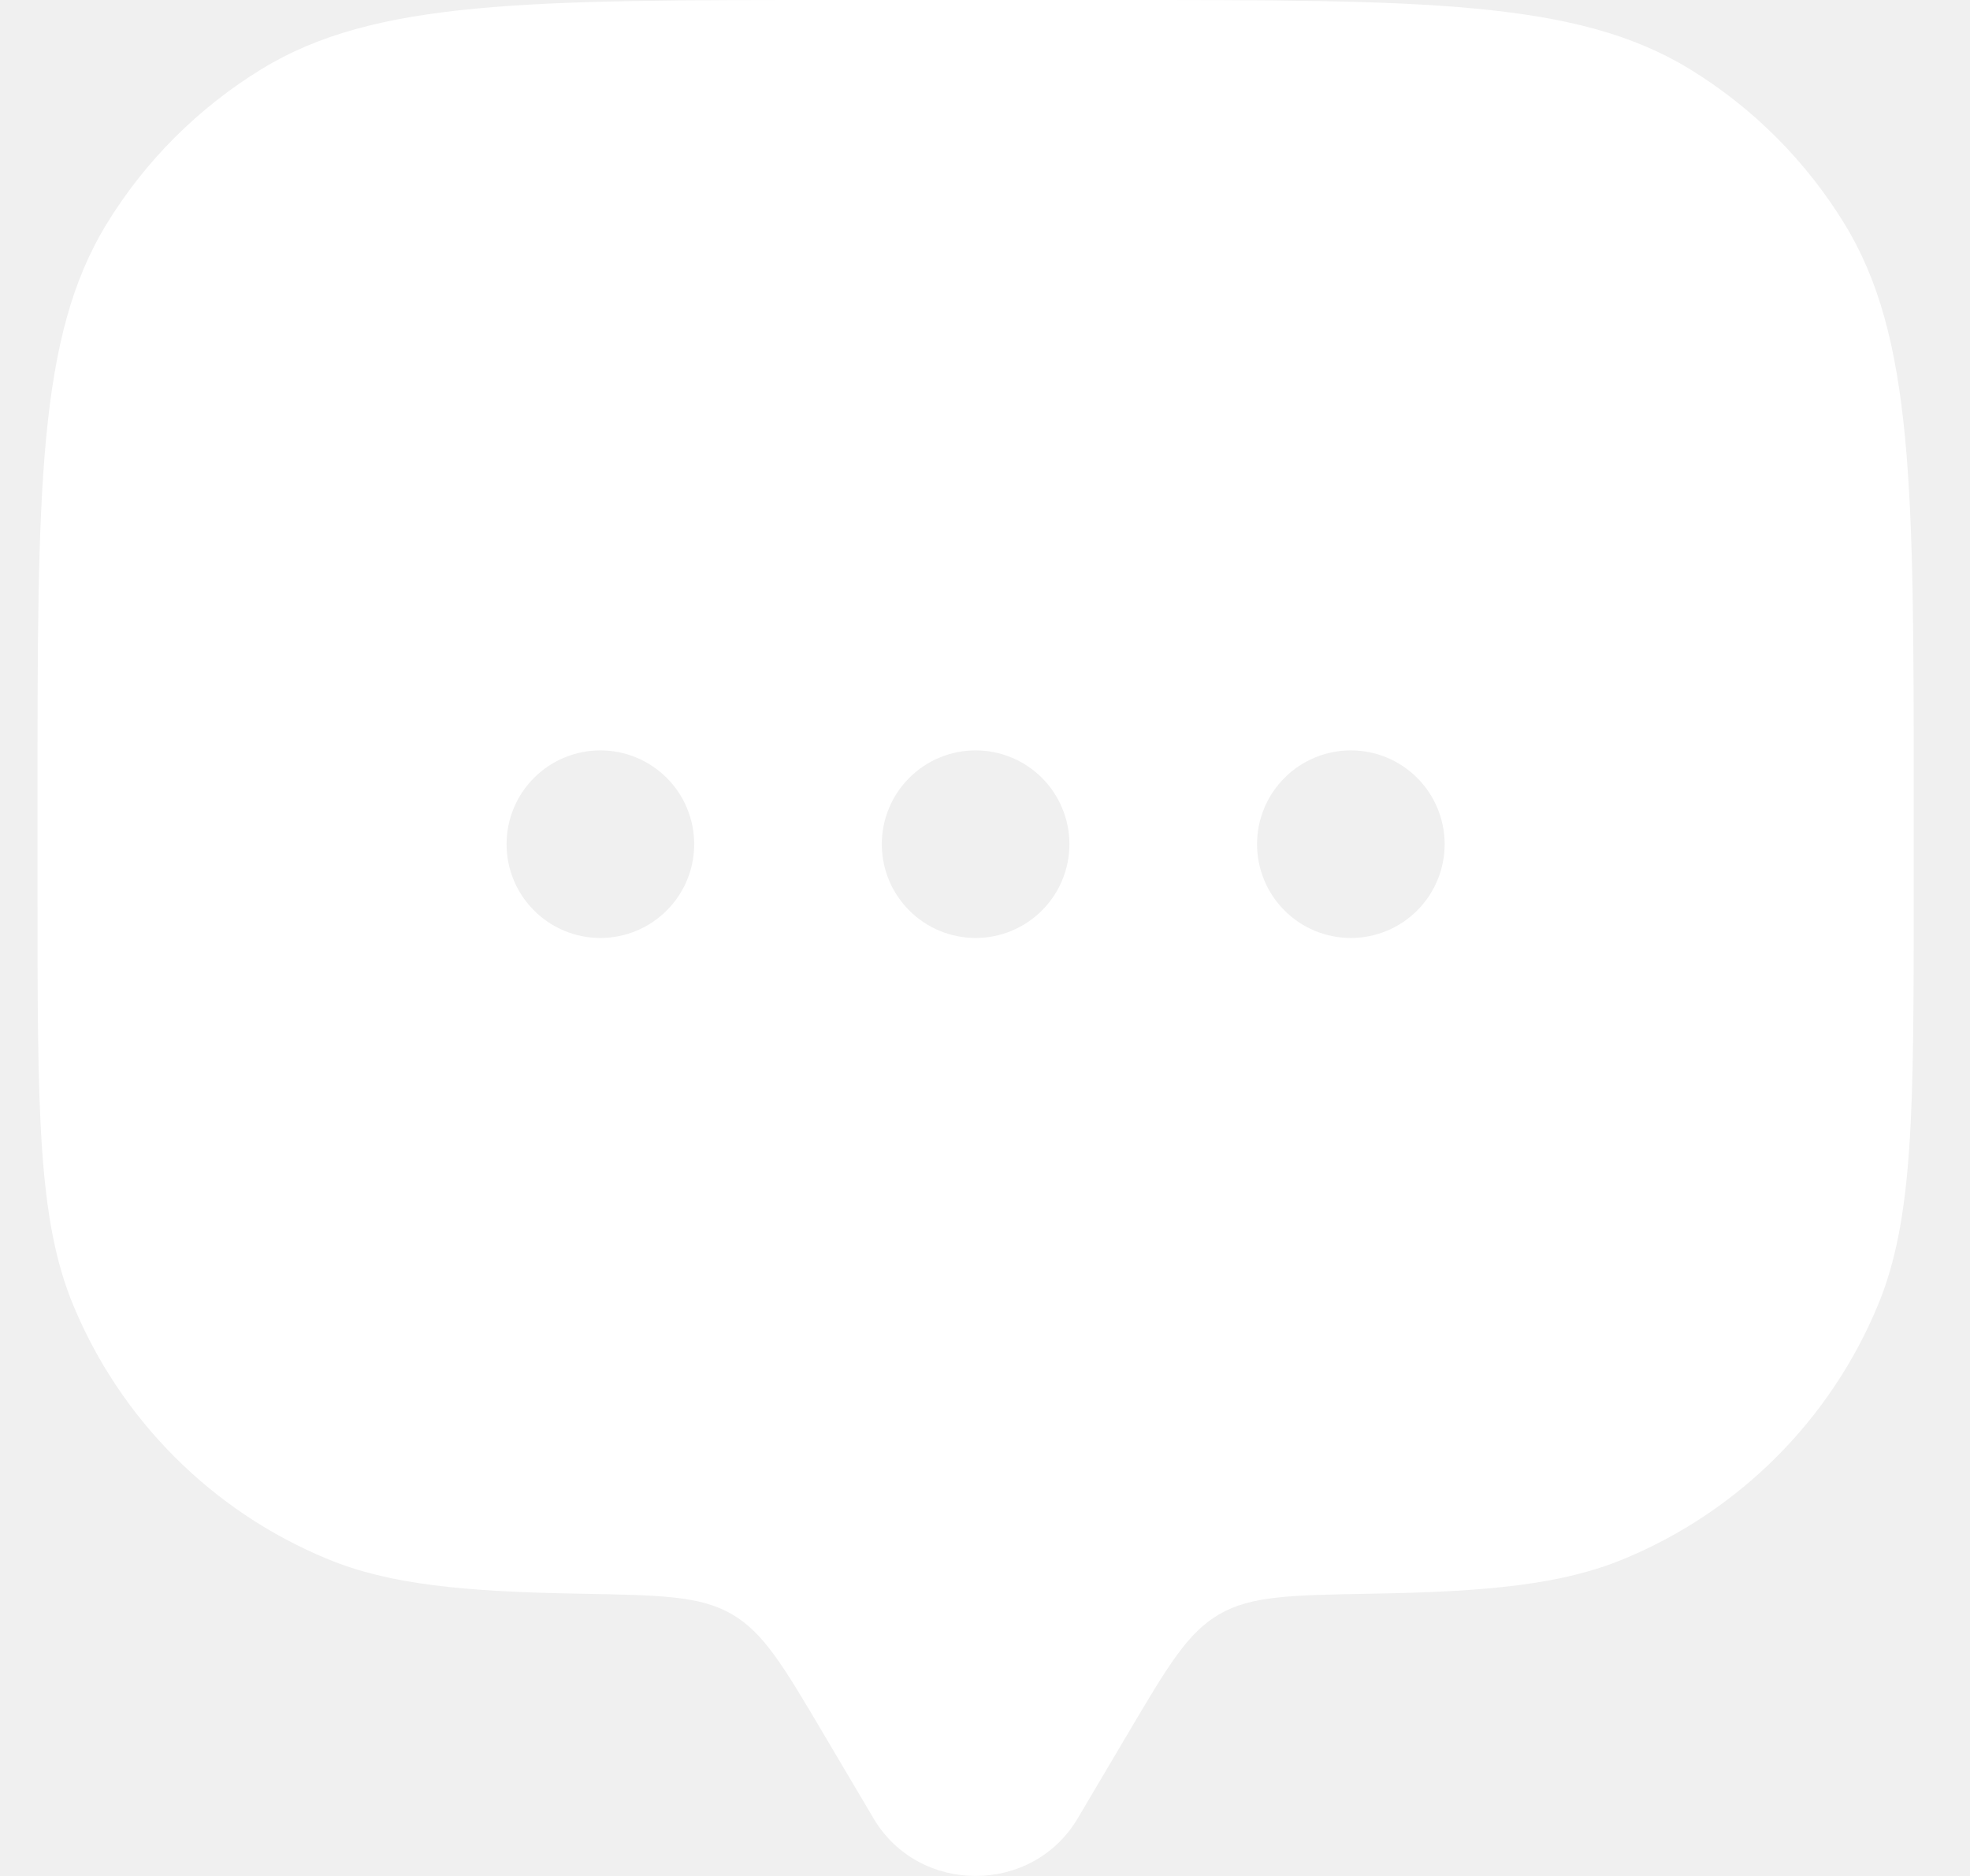
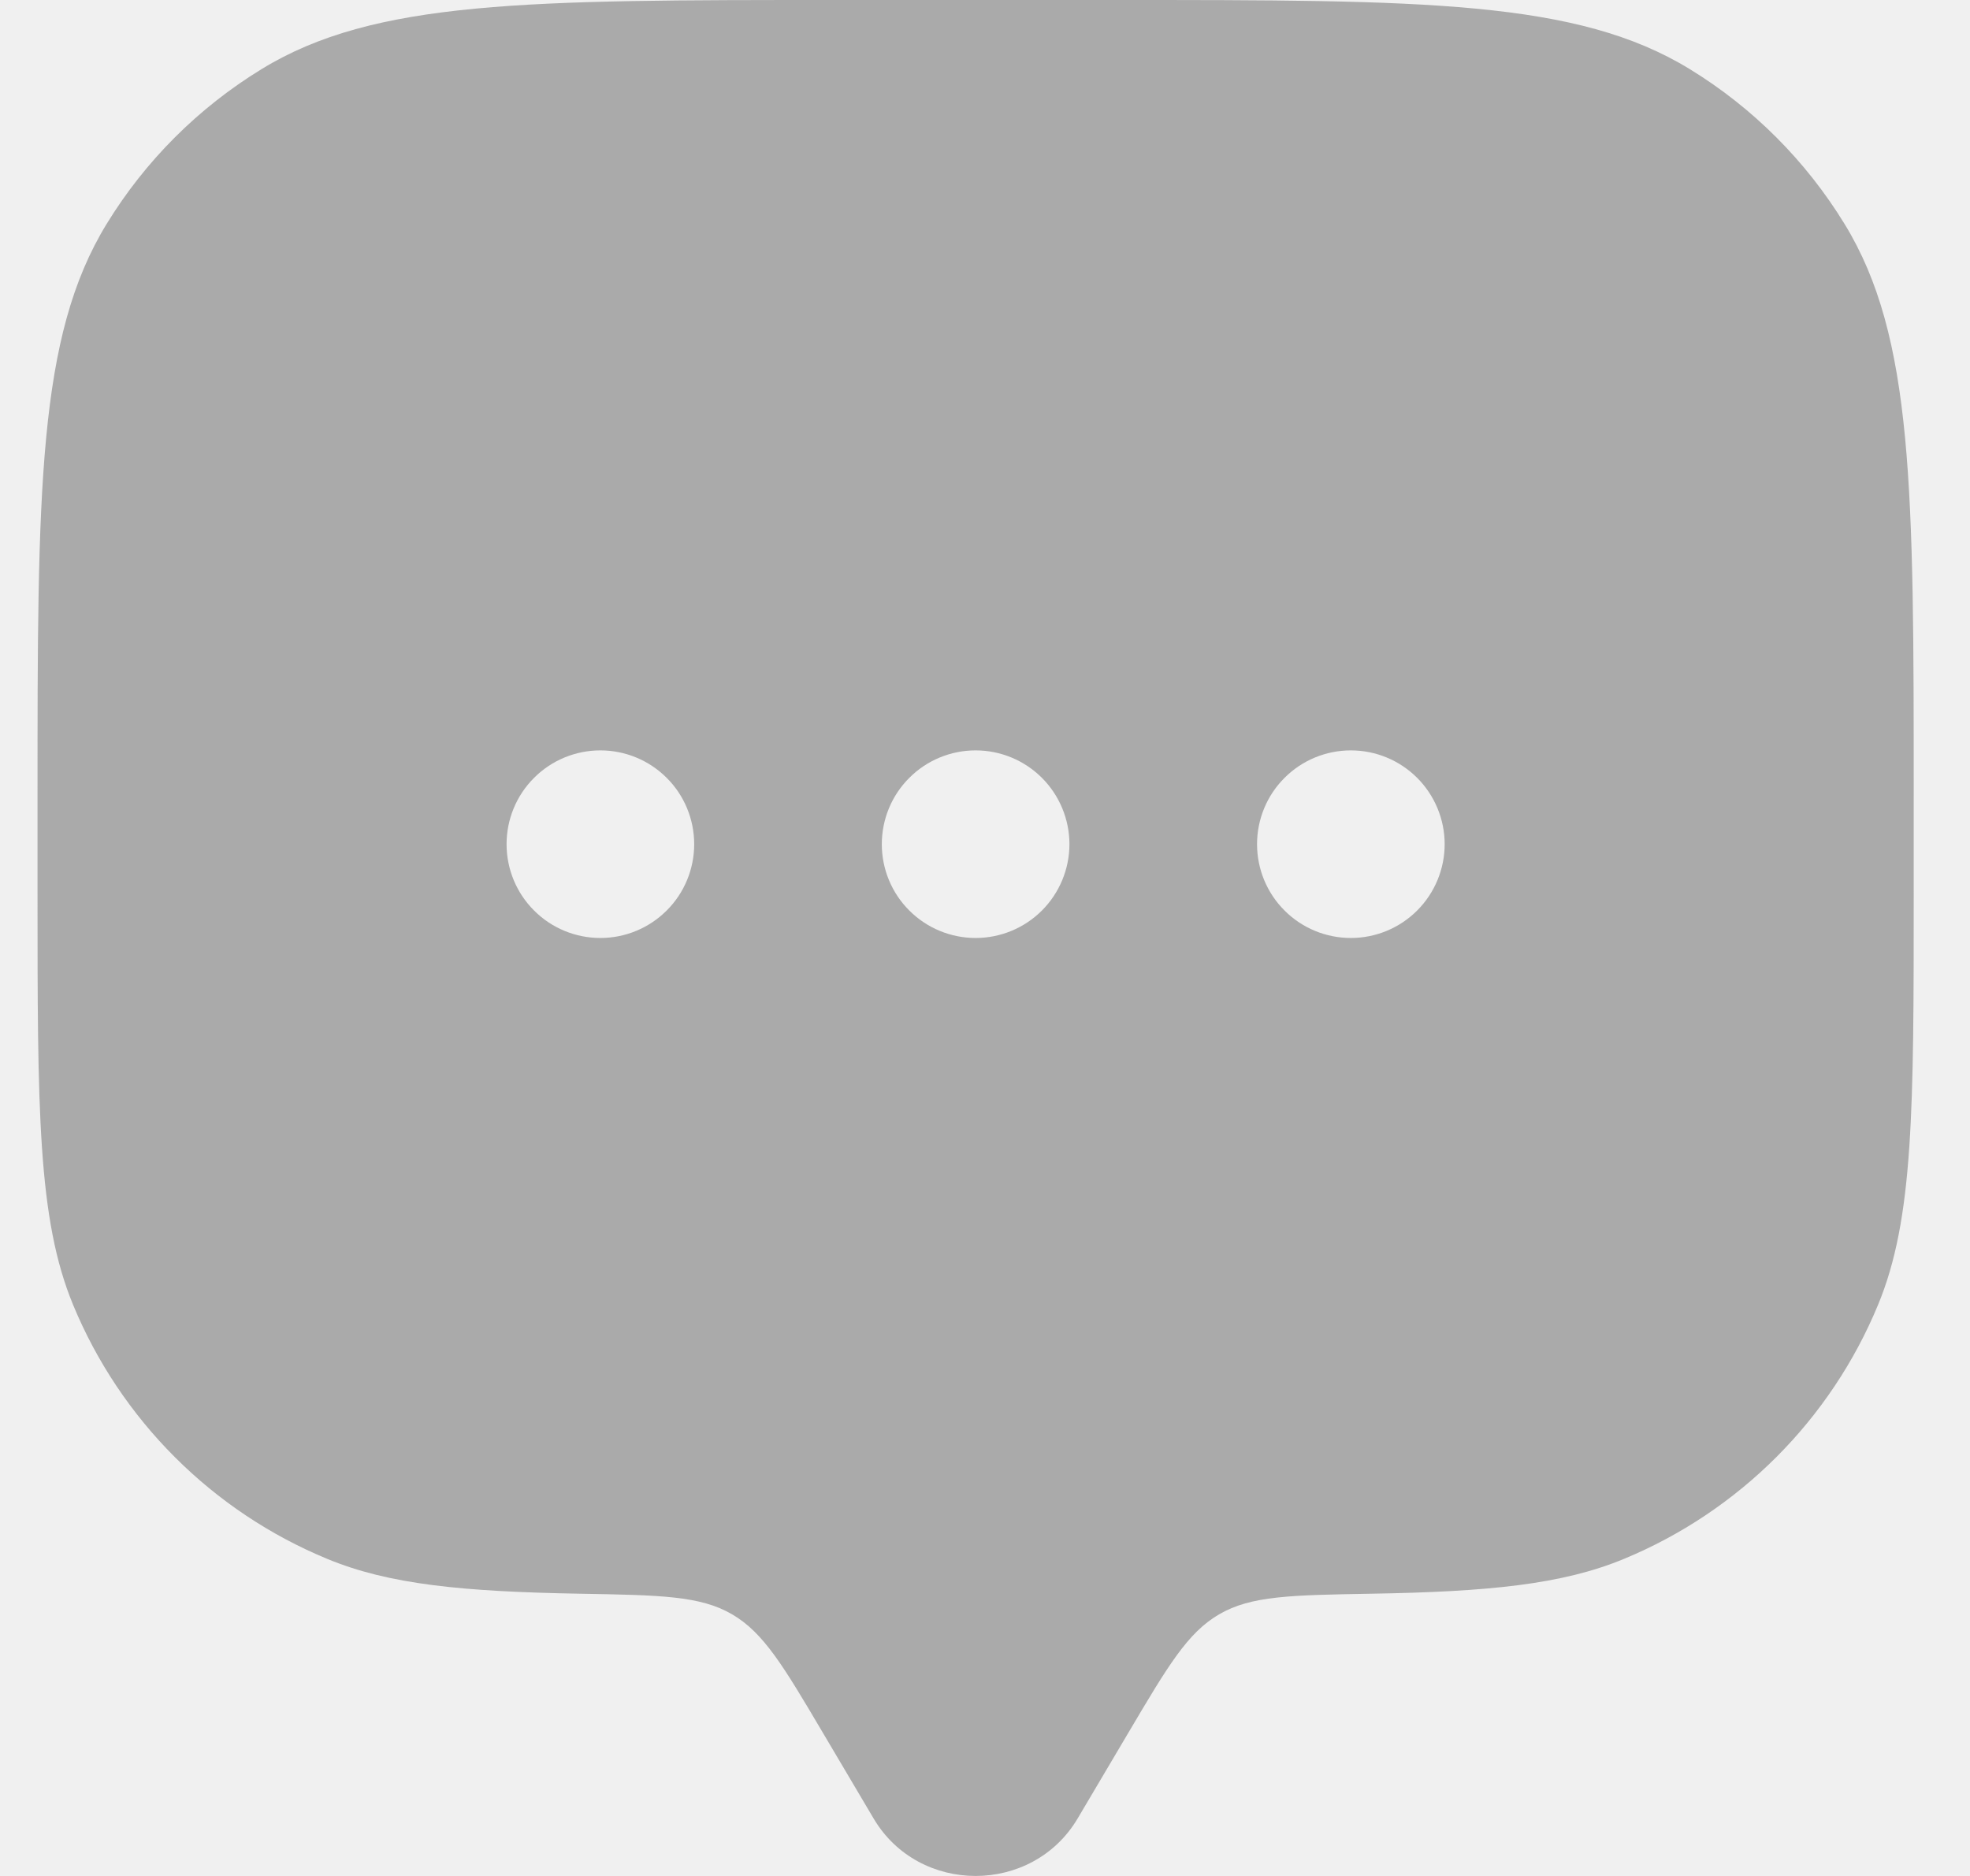
<svg xmlns="http://www.w3.org/2000/svg" width="21" height="20" viewBox="0 0 21 20" fill="none">
-   <path fill-rule="evenodd" clip-rule="evenodd" d="M11.487 19.388L12.029 18.472C12.449 17.762 12.659 17.406 12.997 17.21C13.335 17.013 13.76 17.006 14.61 16.991C15.866 16.97 16.653 16.893 17.313 16.619C17.919 16.368 18.471 15.999 18.935 15.535C19.399 15.071 19.768 14.52 20.019 13.913C20.4 12.995 20.4 11.83 20.4 9.5V8.5C20.4 5.227 20.4 3.59 19.663 2.388C19.251 1.715 18.686 1.149 18.013 0.737C16.81 0 15.173 0 11.9 0H8.9C5.627 0 3.99 0 2.788 0.737C2.115 1.149 1.549 1.714 1.137 2.387C0.4 3.59 0.4 5.228 0.4 8.5V9.5C0.4 11.83 0.4 12.995 0.78 13.913C1.031 14.52 1.4 15.071 1.864 15.535C2.329 16 2.88 16.368 3.487 16.619C4.147 16.893 4.934 16.969 6.19 16.991C7.04 17.006 7.465 17.013 7.803 17.21C8.14 17.406 8.351 17.761 8.771 18.472L9.313 19.388C9.796 20.204 11.003 20.204 11.487 19.388ZM14.4 10C14.665 10 14.919 9.895 15.107 9.707C15.294 9.52 15.4 9.265 15.4 9C15.4 8.735 15.294 8.48 15.107 8.293C14.919 8.105 14.665 8 14.4 8C14.135 8 13.88 8.105 13.693 8.293C13.505 8.48 13.4 8.735 13.4 9C13.4 9.265 13.505 9.52 13.693 9.707C13.88 9.895 14.135 10 14.4 10ZM11.4 9C11.4 9.265 11.294 9.52 11.107 9.707C10.919 9.895 10.665 10 10.4 10C10.135 10 9.88 9.895 9.693 9.707C9.505 9.52 9.4 9.265 9.4 9C9.4 8.735 9.505 8.48 9.693 8.293C9.88 8.105 10.135 8 10.4 8C10.665 8 10.919 8.105 11.107 8.293C11.294 8.48 11.4 8.735 11.4 9ZM6.4 10C6.665 10 6.919 9.895 7.107 9.707C7.295 9.52 7.4 9.265 7.4 9C7.4 8.735 7.295 8.48 7.107 8.293C6.919 8.105 6.665 8 6.4 8C6.135 8 5.88 8.105 5.693 8.293C5.505 8.48 5.4 8.735 5.4 9C5.4 9.265 5.505 9.52 5.693 9.707C5.88 9.895 6.135 10 6.4 10Z" fill="white" />
+   <path fill-rule="evenodd" clip-rule="evenodd" d="M11.487 19.388L12.029 18.472C12.449 17.762 12.659 17.406 12.997 17.21C13.335 17.013 13.76 17.006 14.61 16.991C15.866 16.97 16.653 16.893 17.313 16.619C17.919 16.368 18.471 15.999 18.935 15.535C19.399 15.071 19.768 14.52 20.019 13.913C20.4 12.995 20.4 11.83 20.4 9.5V8.5C20.4 5.227 20.4 3.59 19.663 2.388C19.251 1.715 18.686 1.149 18.013 0.737C16.81 0 15.173 0 11.9 0H8.9C5.627 0 3.99 0 2.788 0.737C2.115 1.149 1.549 1.714 1.137 2.387C0.4 3.59 0.4 5.228 0.4 8.5V9.5C0.4 11.83 0.4 12.995 0.78 13.913C1.031 14.52 1.4 15.071 1.864 15.535C2.329 16 2.88 16.368 3.487 16.619C4.147 16.893 4.934 16.969 6.19 16.991C7.04 17.006 7.465 17.013 7.803 17.21C8.14 17.406 8.351 17.761 8.771 18.472L9.313 19.388C9.796 20.204 11.003 20.204 11.487 19.388ZM14.4 10C14.665 10 14.919 9.895 15.107 9.707C15.294 9.52 15.4 9.265 15.4 9C15.4 8.735 15.294 8.48 15.107 8.293C14.919 8.105 14.665 8 14.4 8C14.135 8 13.88 8.105 13.693 8.293C13.505 8.48 13.4 8.735 13.4 9C13.4 9.265 13.505 9.52 13.693 9.707C13.88 9.895 14.135 10 14.4 10ZM11.4 9C11.4 9.265 11.294 9.52 11.107 9.707C10.919 9.895 10.665 10 10.4 10C10.135 10 9.88 9.895 9.693 9.707C9.505 9.52 9.4 9.265 9.4 9C9.4 8.735 9.505 8.48 9.693 8.293C9.88 8.105 10.135 8 10.4 8C10.665 8 10.919 8.105 11.107 8.293C11.294 8.48 11.4 8.735 11.4 9ZM6.4 10C6.665 10 6.919 9.895 7.107 9.707C7.295 9.52 7.4 9.265 7.4 9C7.4 8.735 7.295 8.48 7.107 8.293C6.919 8.105 6.665 8 6.4 8C6.135 8 5.88 8.105 5.693 8.293C5.505 8.48 5.4 8.735 5.4 9C5.4 9.265 5.505 9.52 5.693 9.707C5.88 9.895 6.135 10 6.4 10Z" fill="#AAAAAA" />
</svg>
